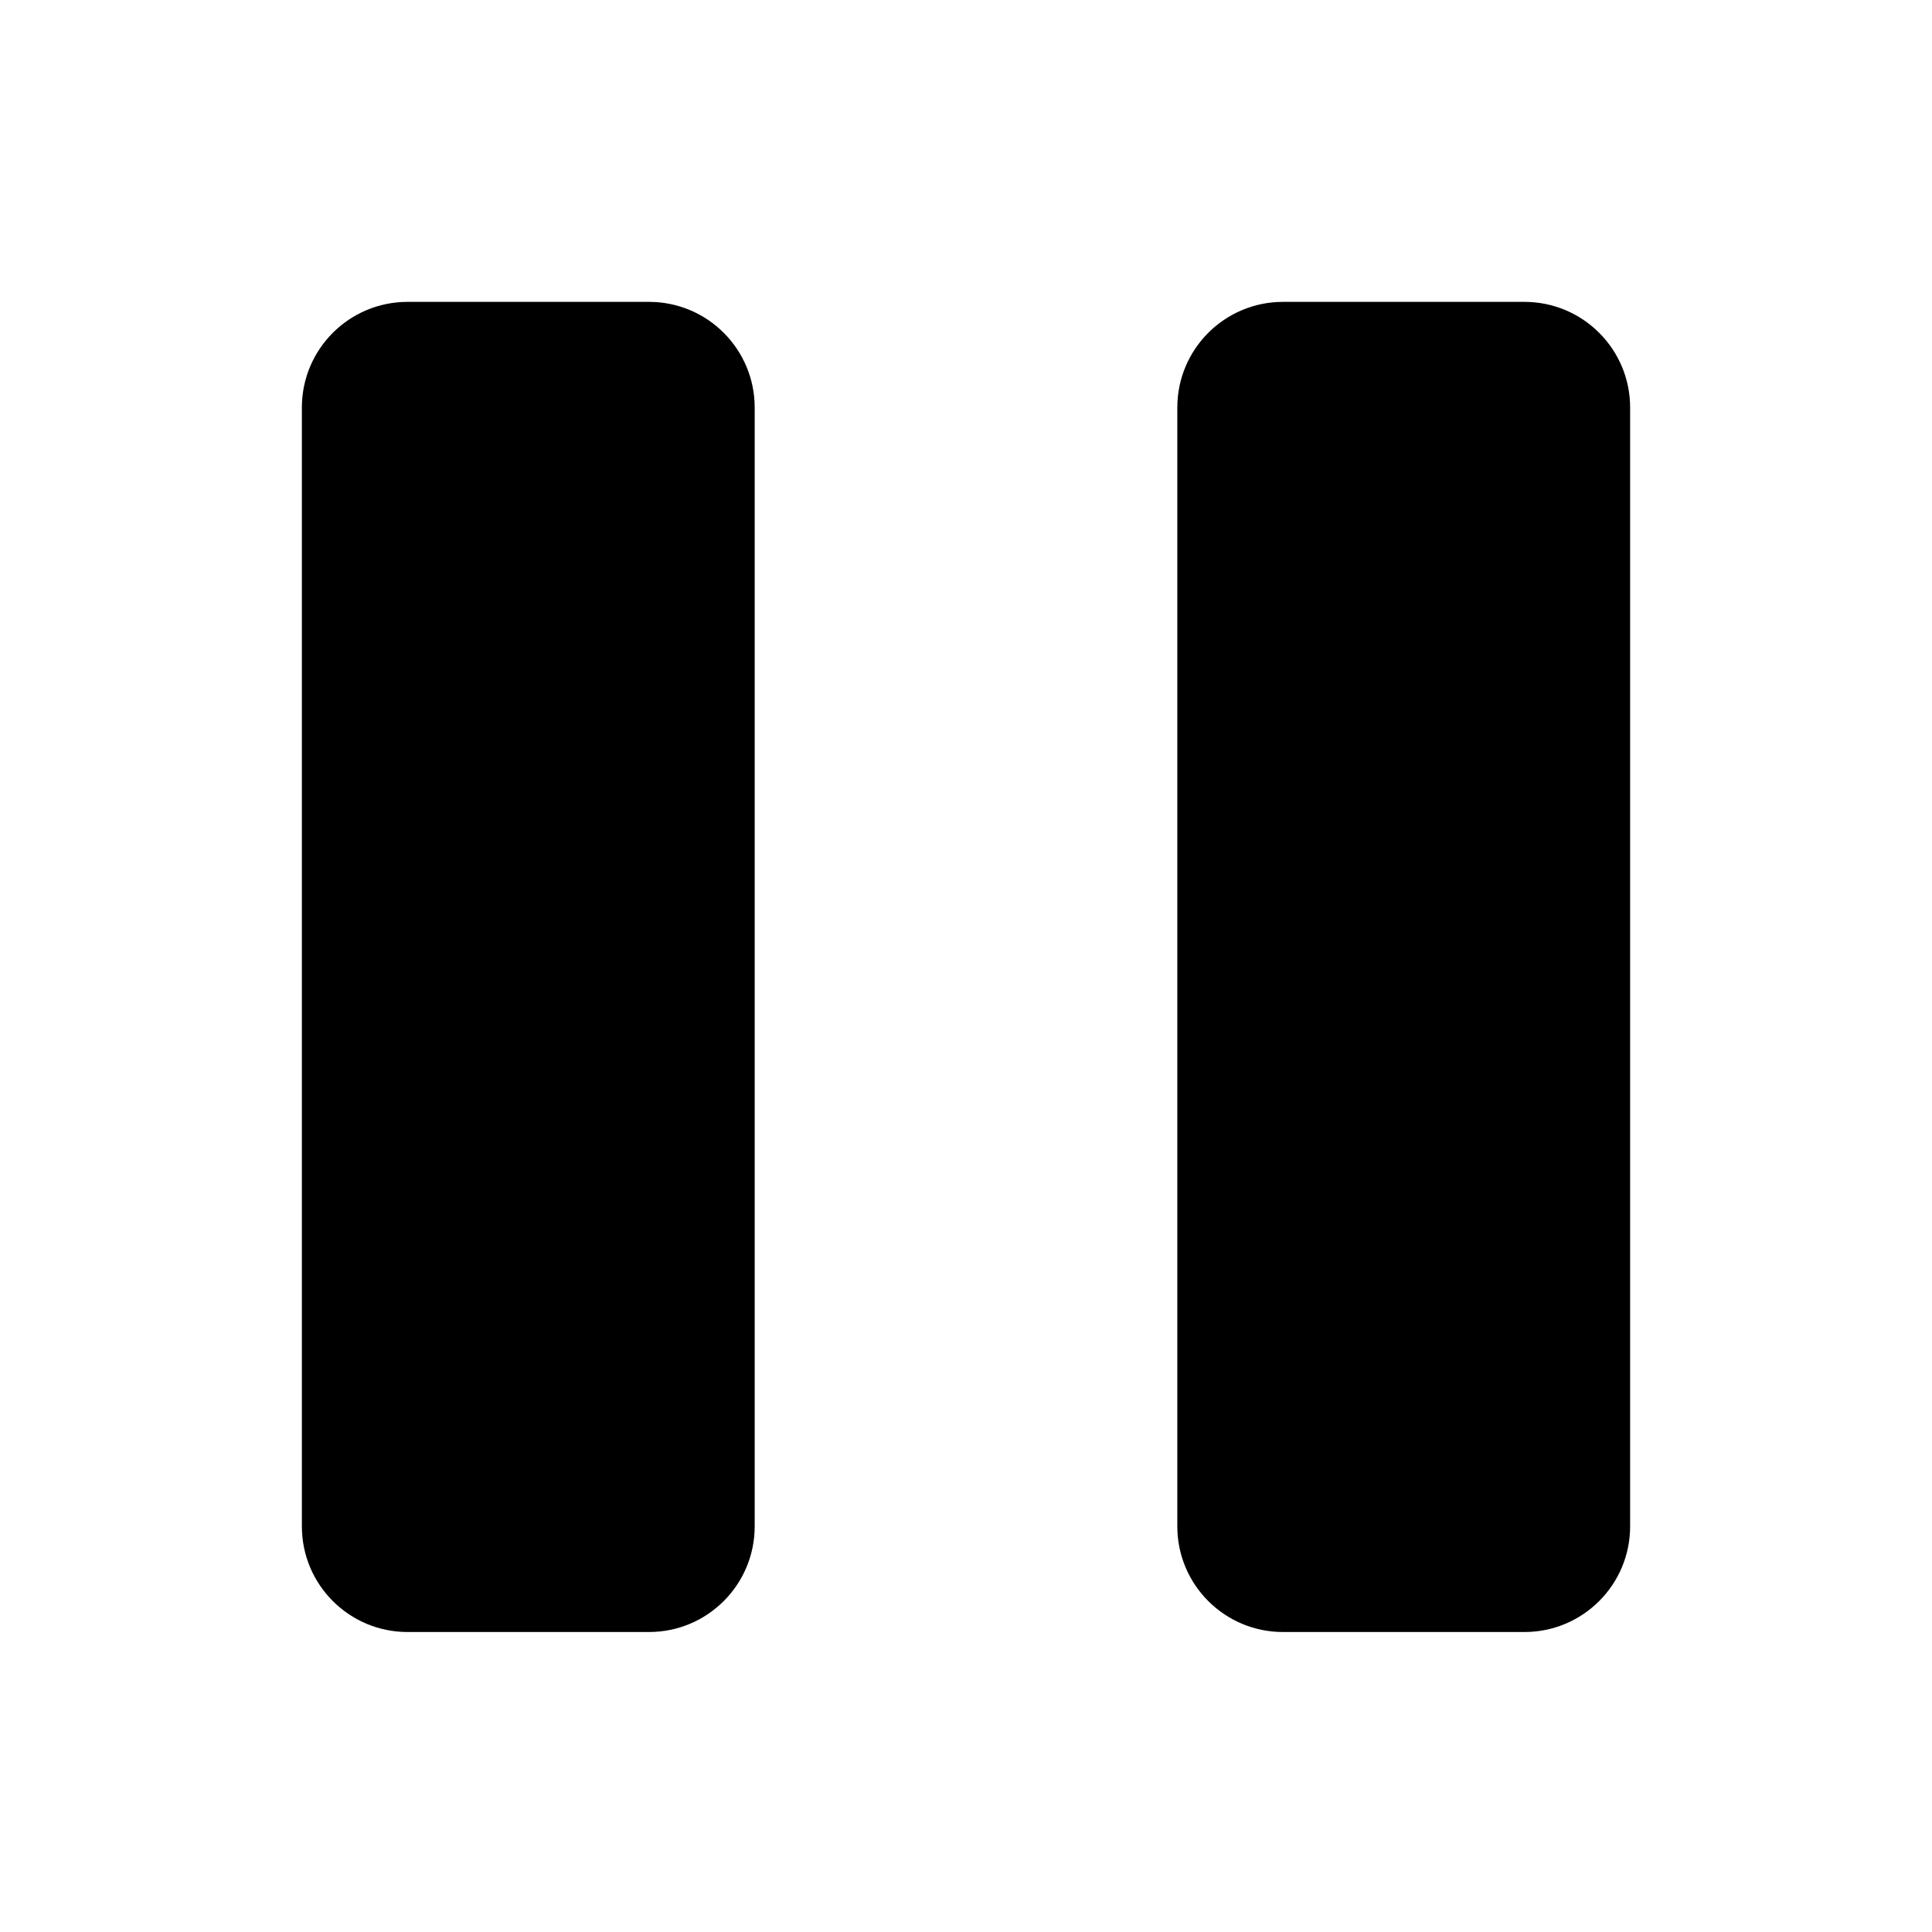
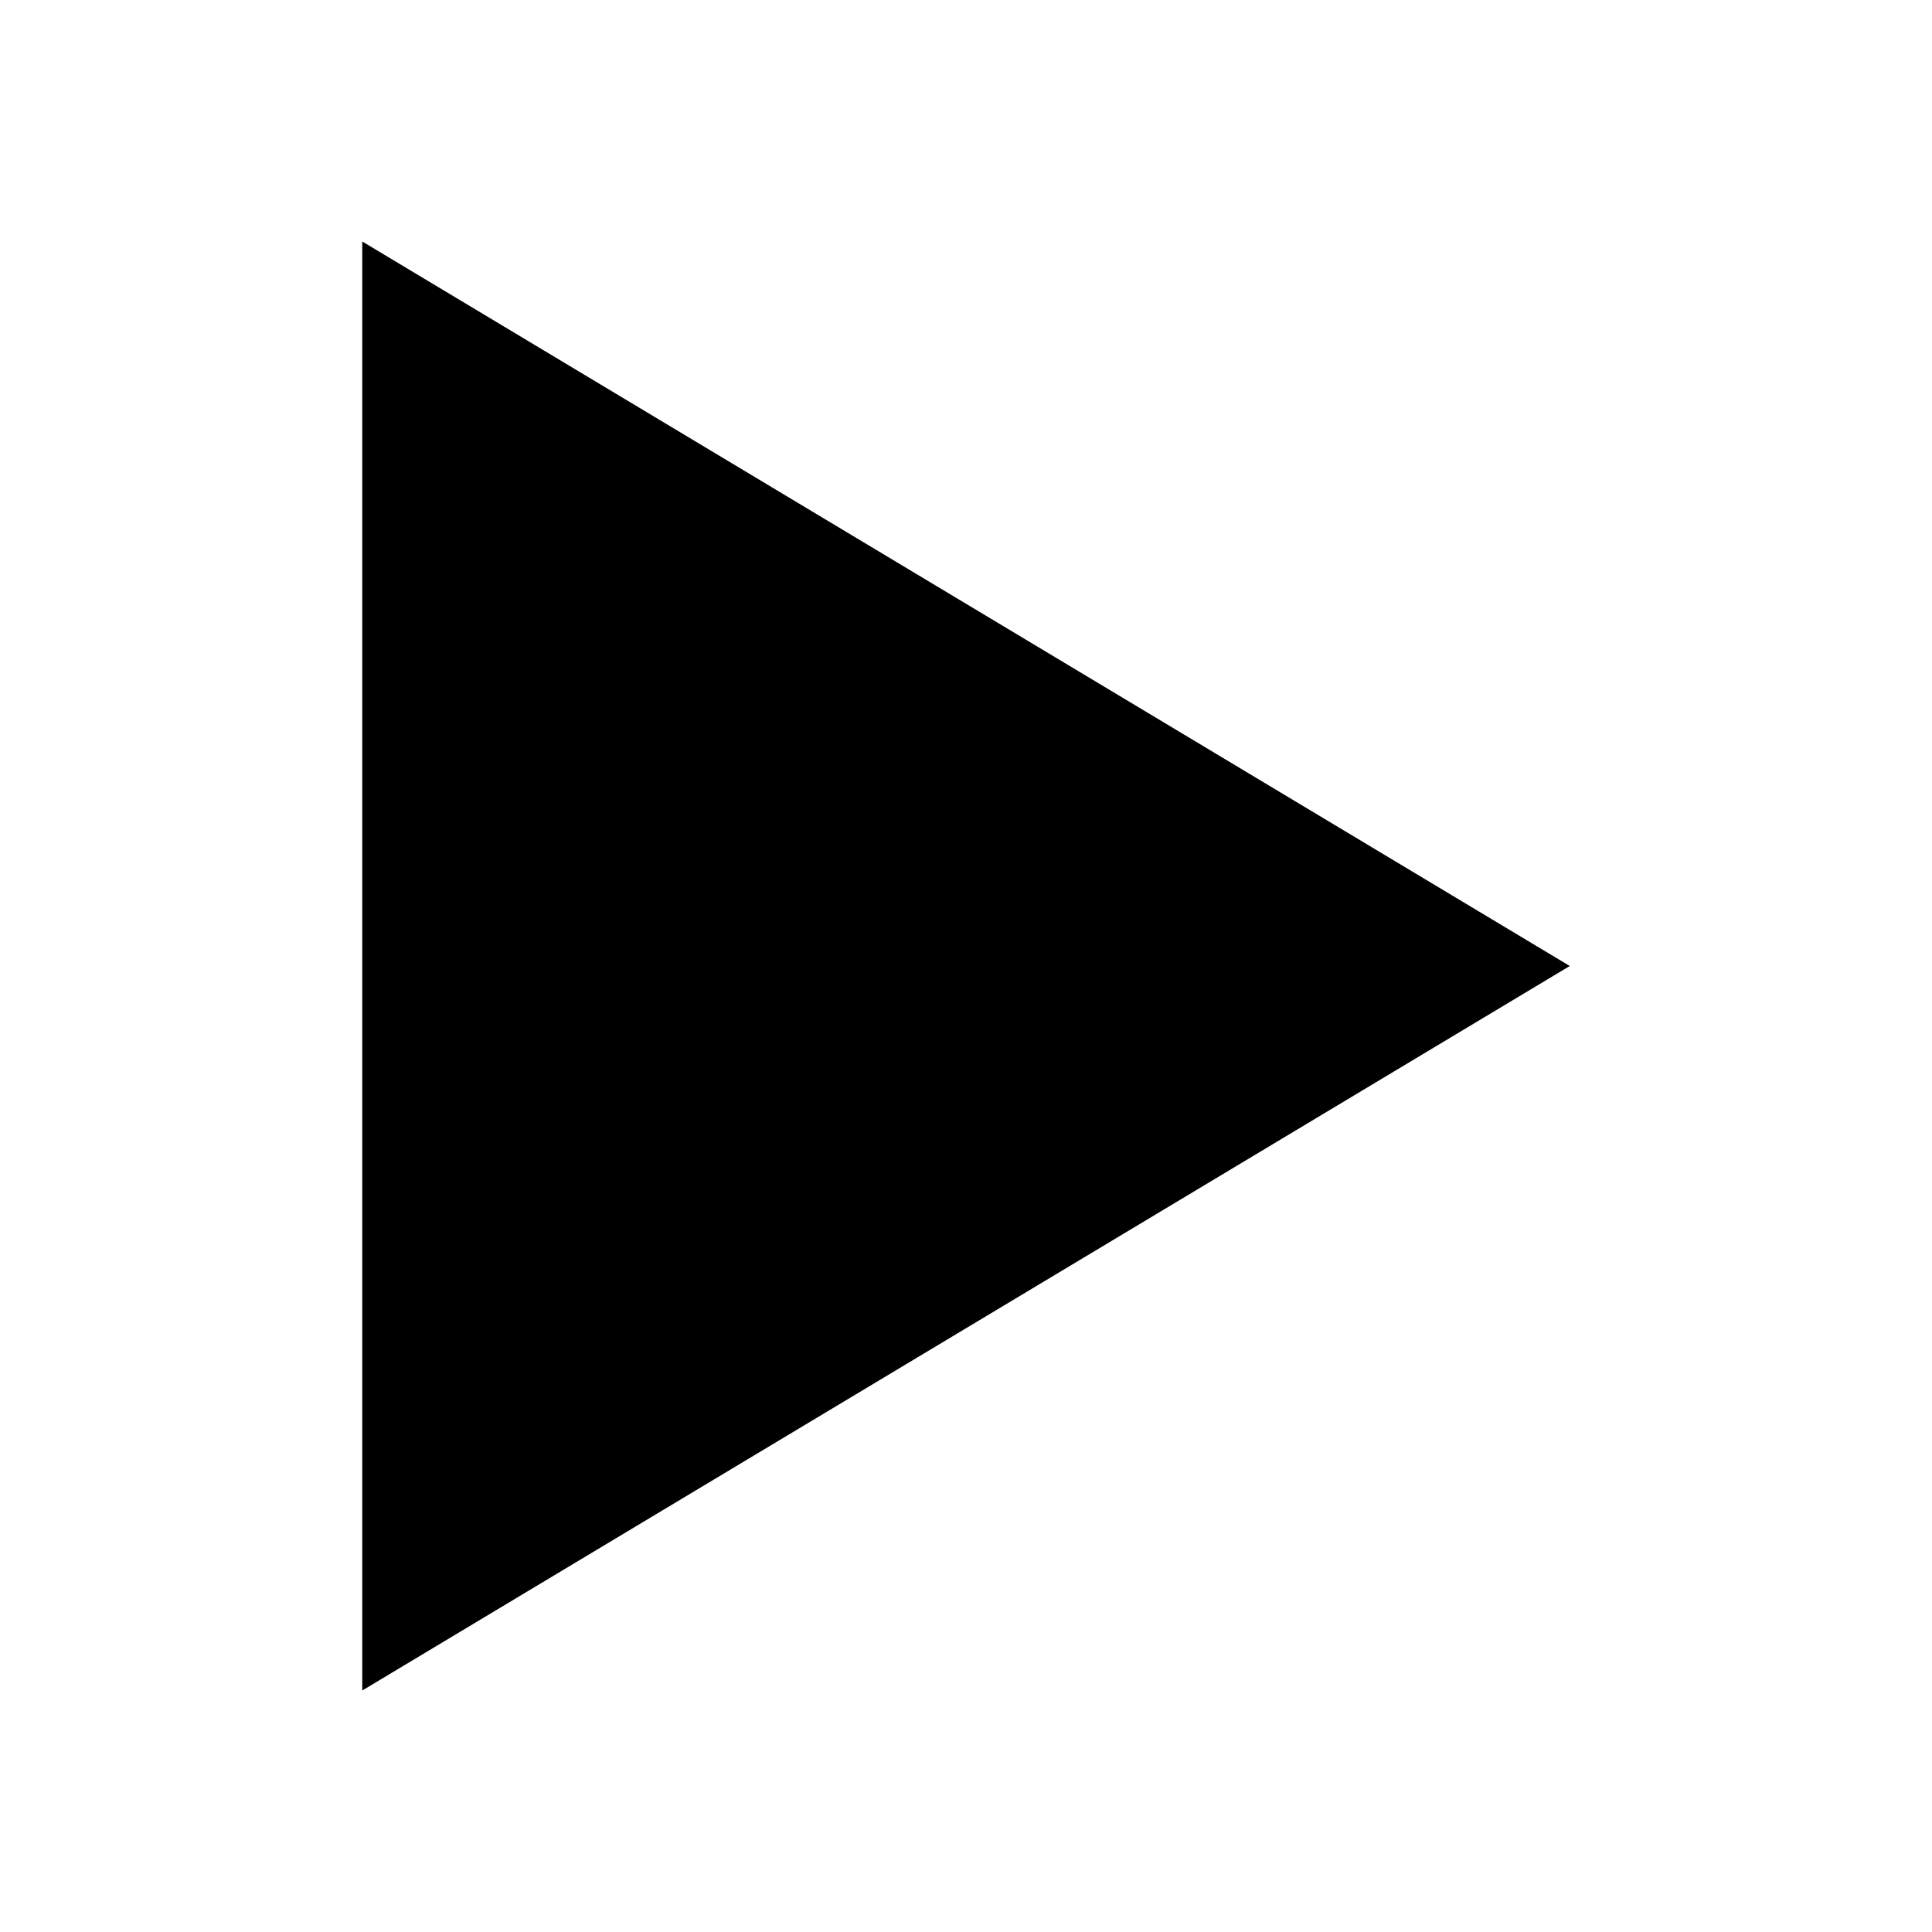
- <svg xmlns="http://www.w3.org/2000/svg" t="1616141813791" class="icon" viewBox="0 0 1024 1024" version="1.1" p-id="1097" width="200" height="200">
-   <path d="M680 160h128c30.928 0 56 25.072 56 56v593c0 30.928-25.072 56-56 56H680c-30.928 0-56-25.072-56-56V216c0-30.928 25.072-56 56-56z m-464 0h128c30.928 0 56 25.072 56 56v593c0 30.928-25.072 56-56 56H216c-30.928 0-56-25.072-56-56V216c0-30.928 25.072-56 56-56z" p-id="1098" />
+ <svg xmlns="http://www.w3.org/2000/svg" t="1616141788092" class="icon" viewBox="0 0 1024 1024" version="1.1" p-id="961" width="200" height="200">
+   <path d="M832.006 512 192 896 192 128 832.006 512 832.006 512zM832.006 512" p-id="962" />
</svg>
